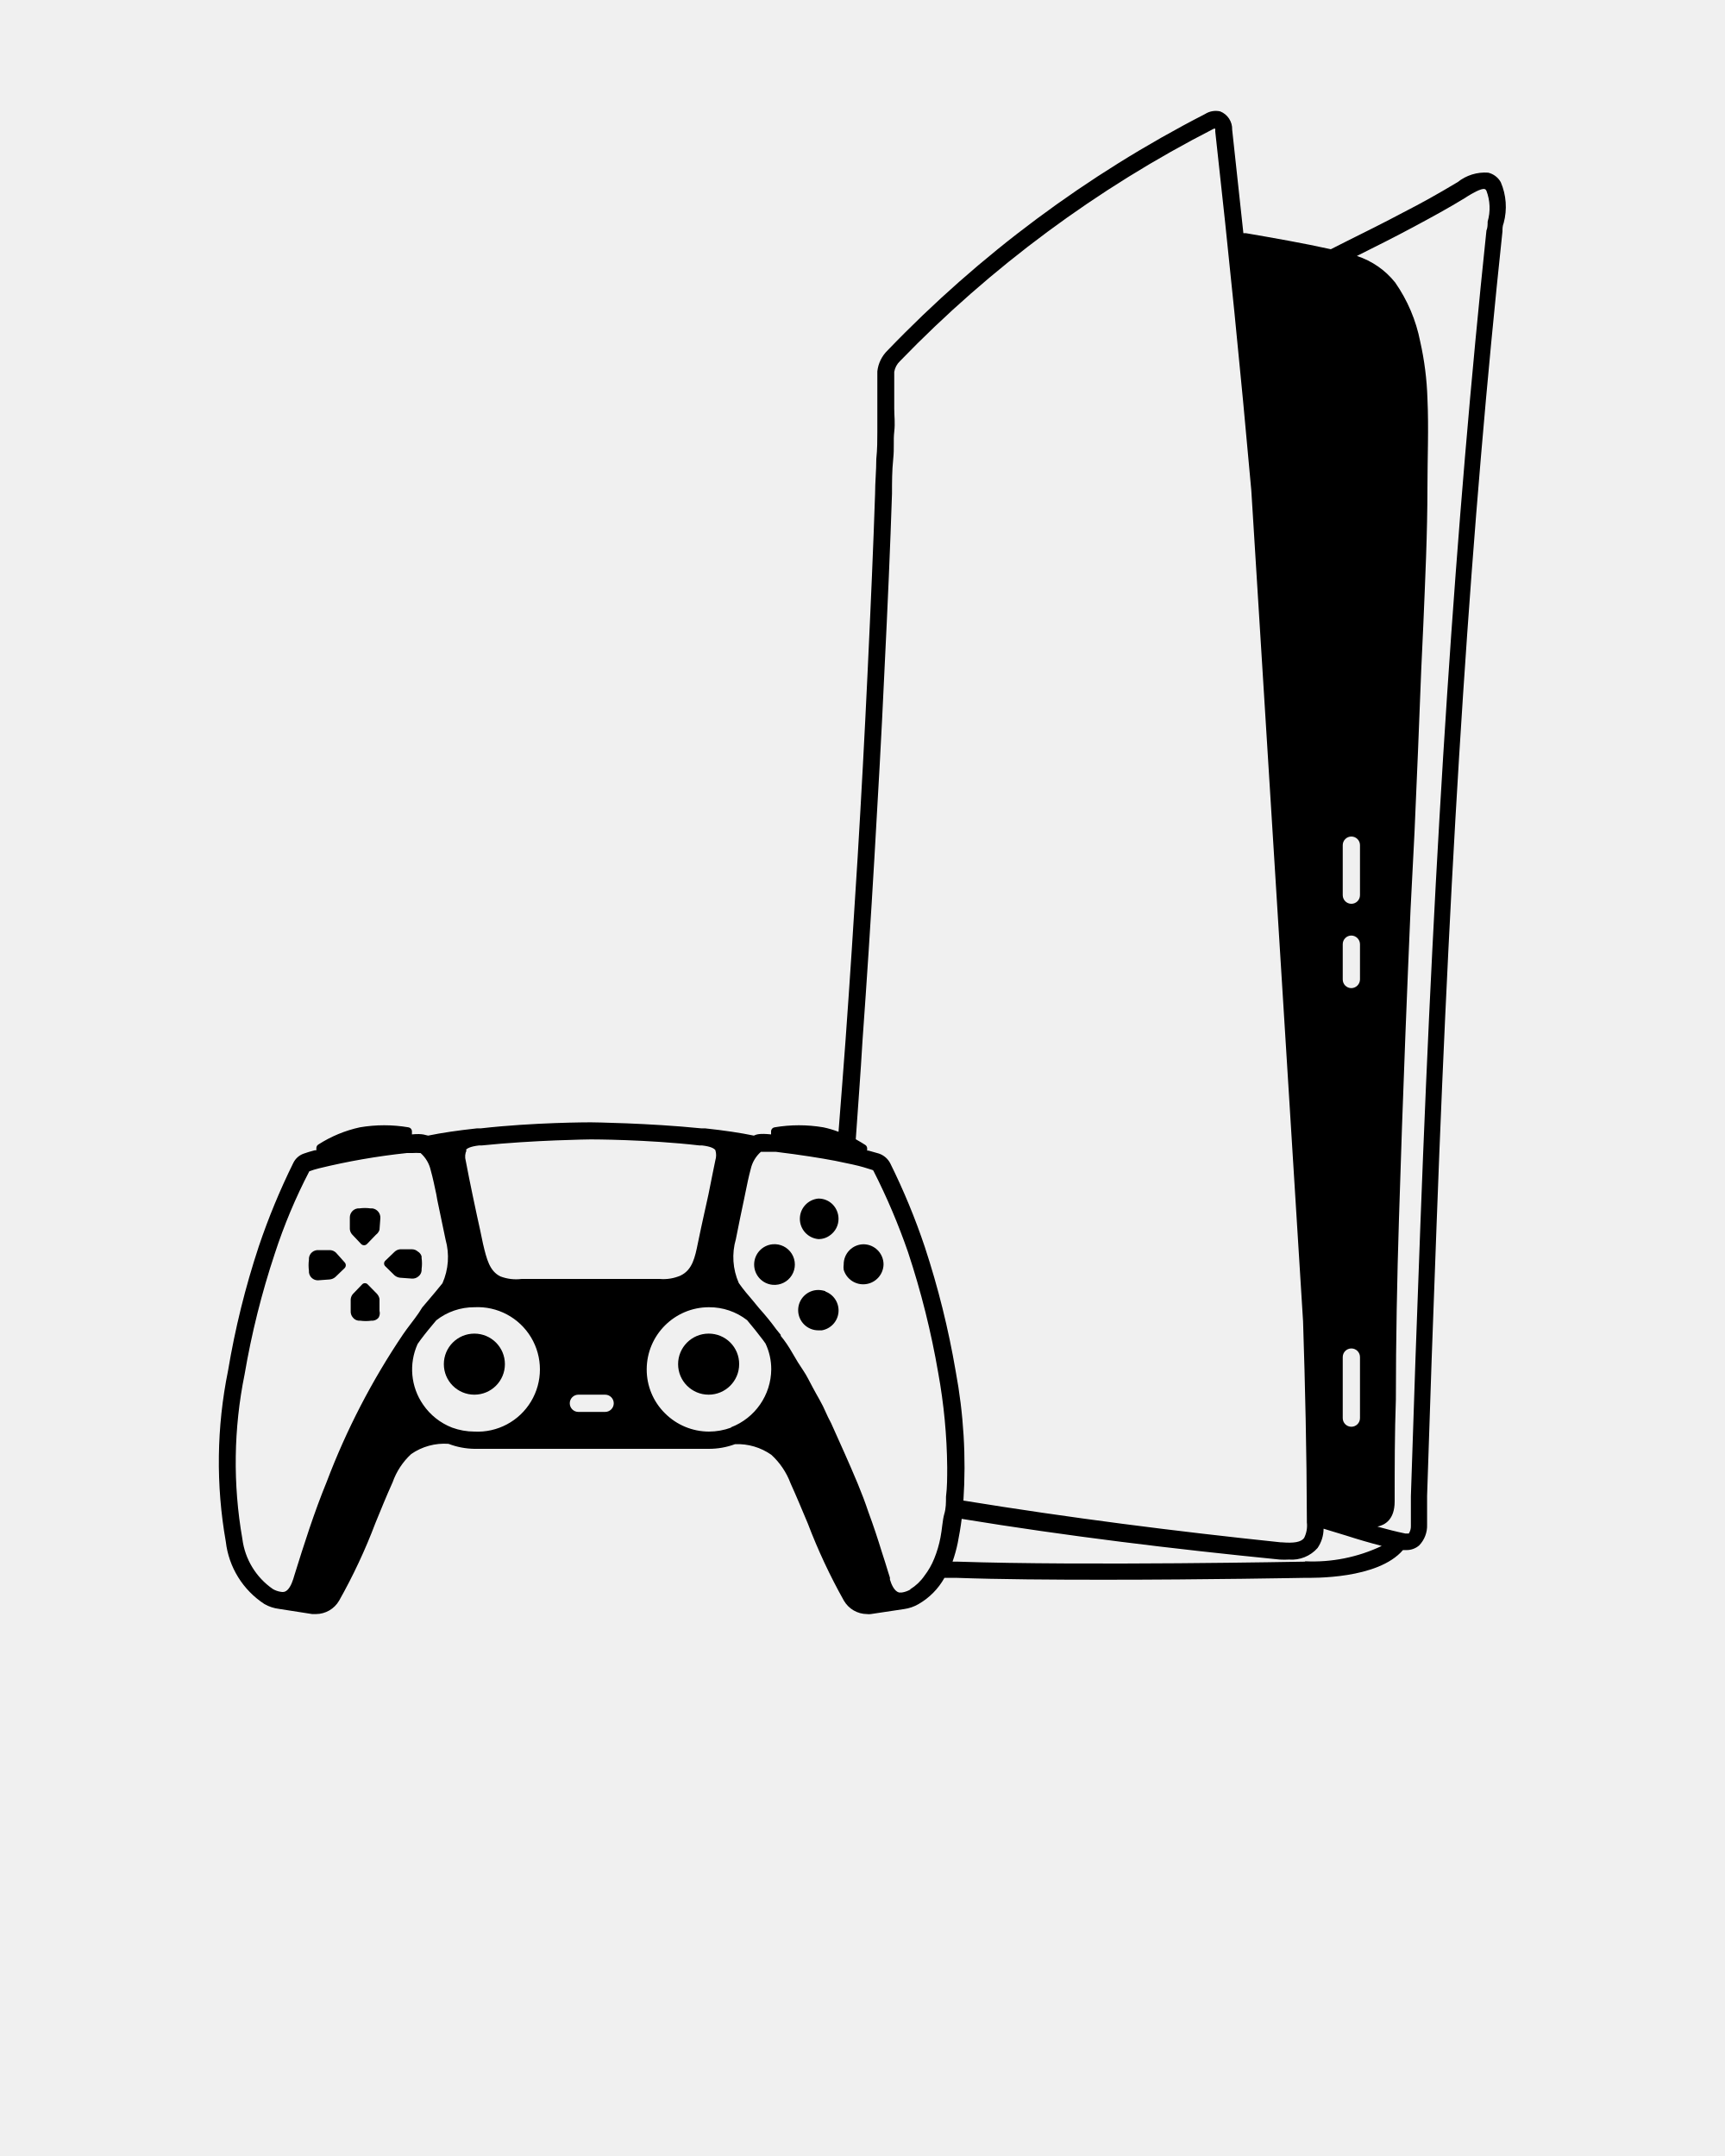
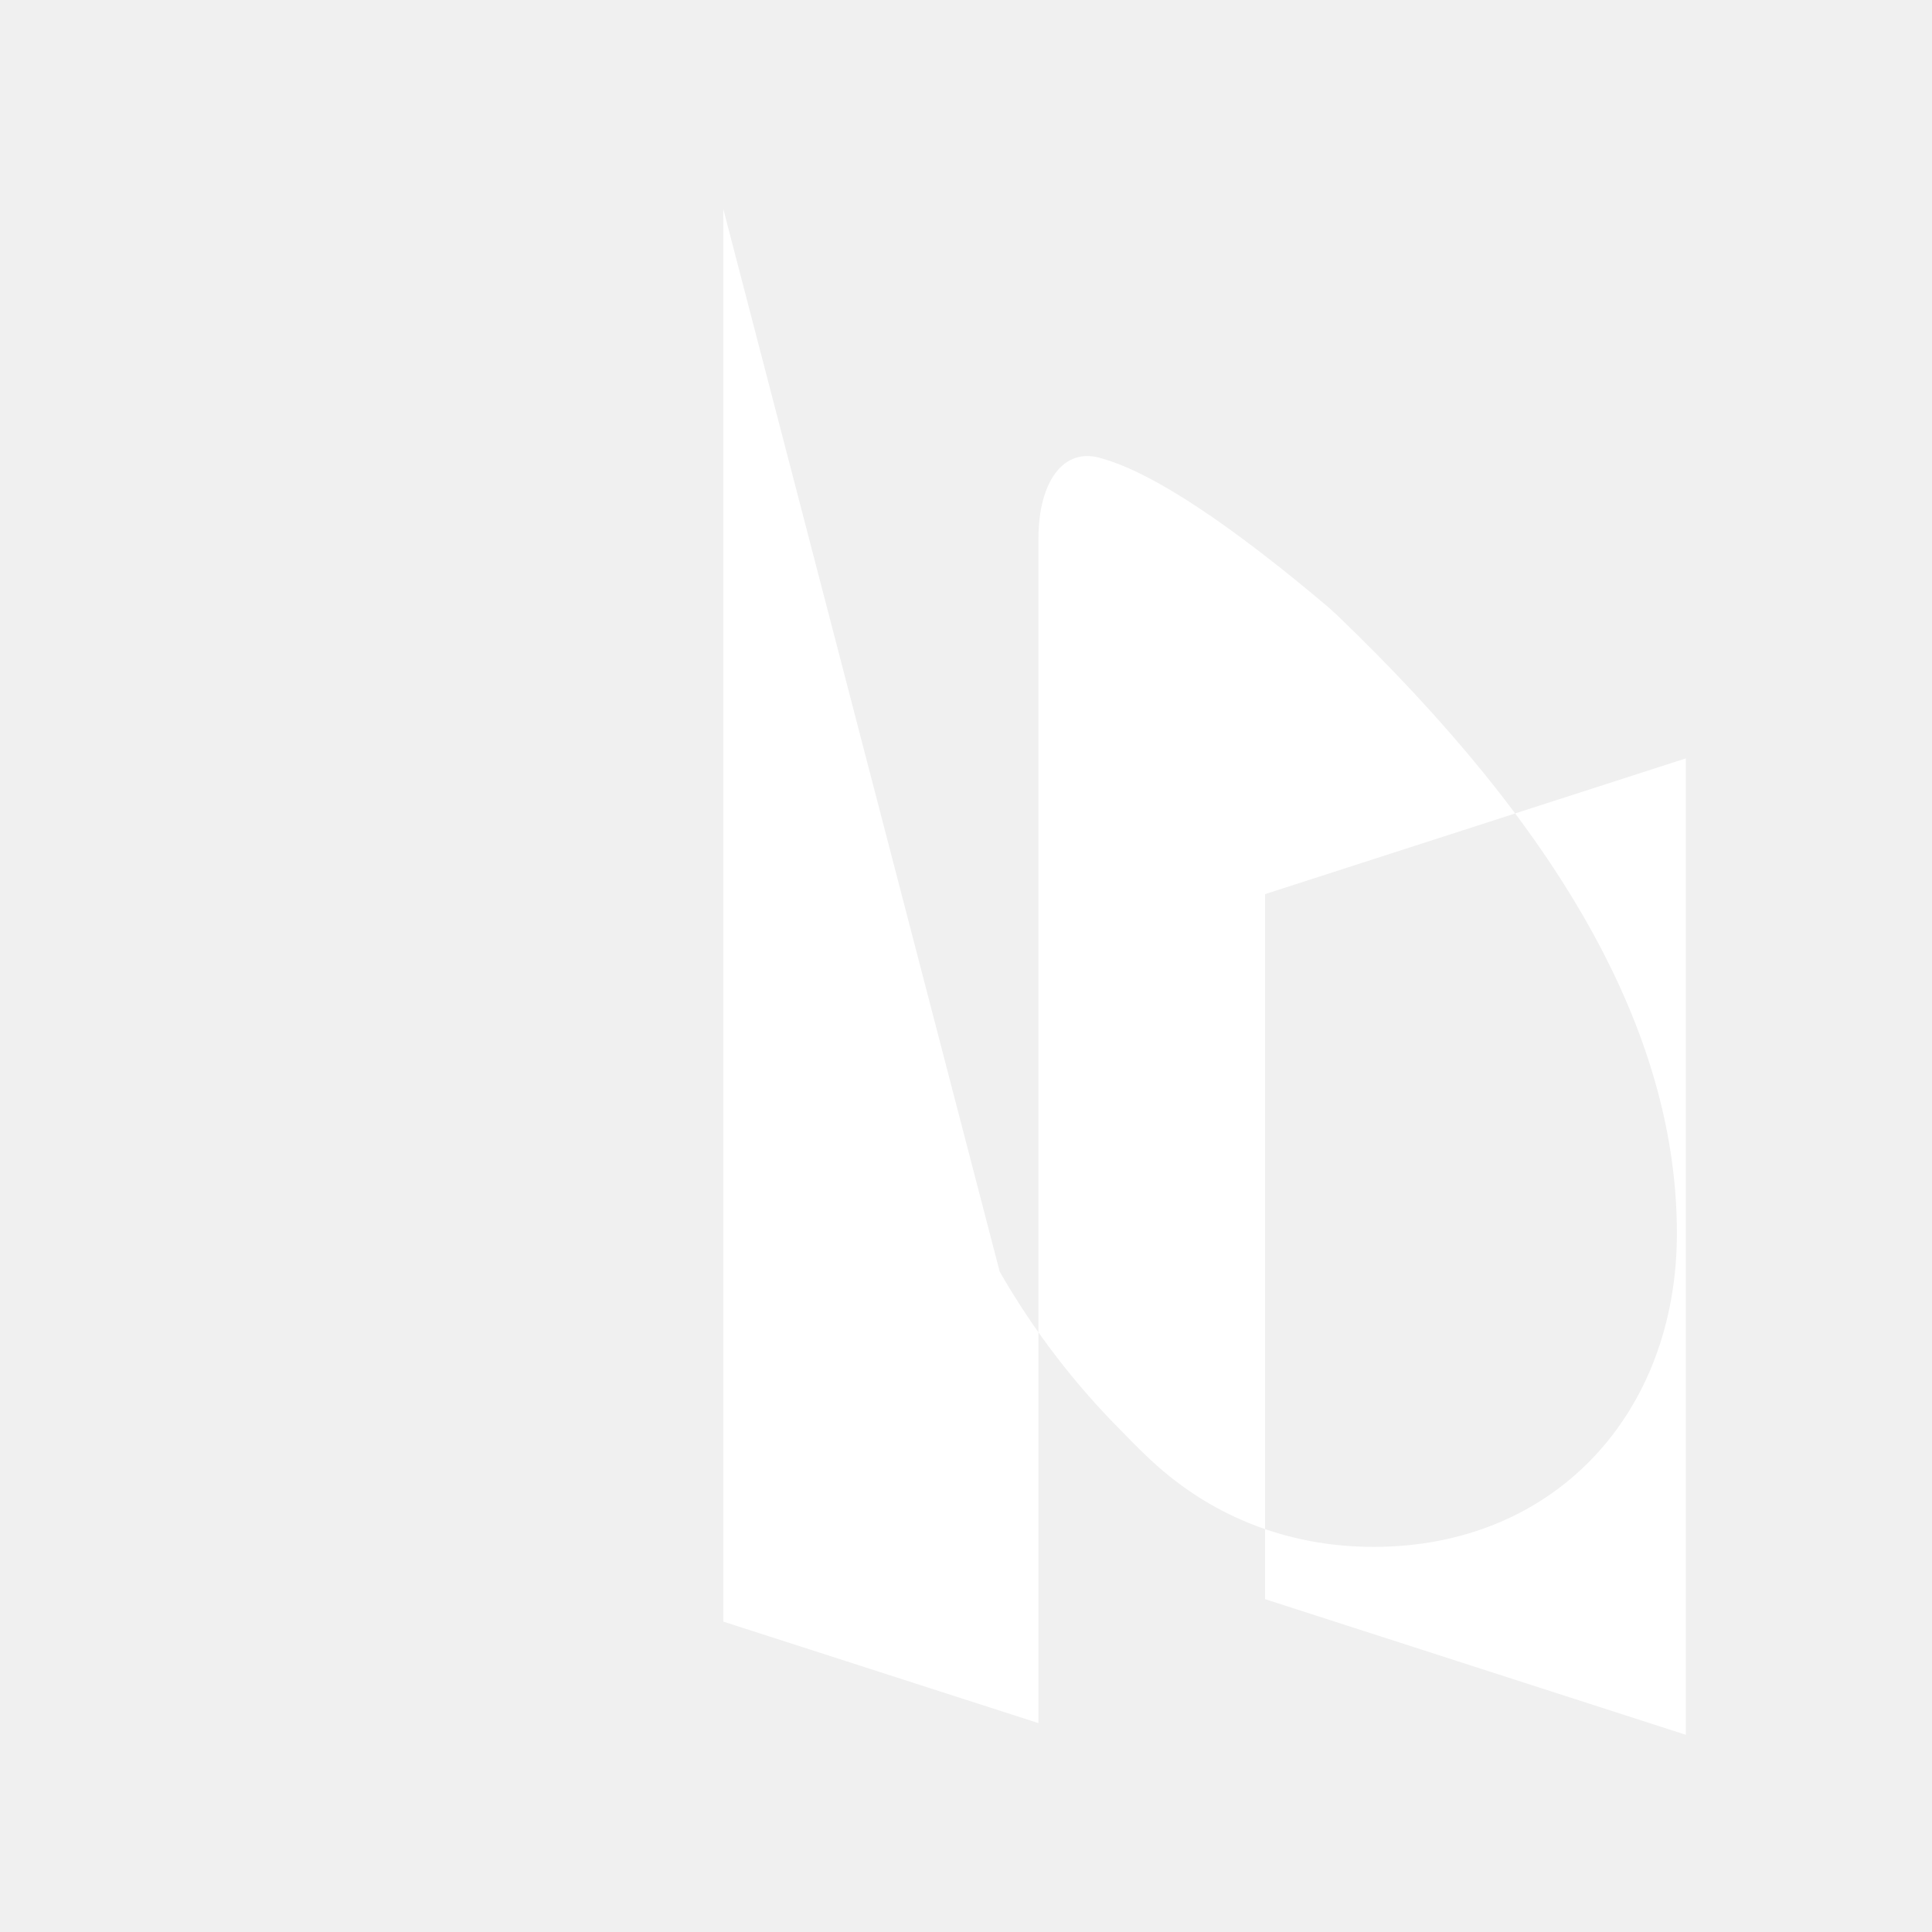
- <svg xmlns="http://www.w3.org/2000/svg" viewBox="0 0 100 125" x="0px" y="0px">
-   <g>
-     <path d="M87,10.56a1.14,1.14,0,0,0-.73-.55,2.54,2.54,0,0,0-1.77.55l-.12.07c-1,.6-2,1.16-3,1.67-1.13.6-2.27,1.17-3.42,1.74l-.81.41c-1.63-.36-3.3-.65-4.92-.93l-.15,0c-.22-2-.43-4-.65-6a1.1,1.1,0,0,0-.69-1.06,1.15,1.15,0,0,0-.88.15,69.64,69.64,0,0,0-18.4,13.7,2,2,0,0,0-.6,1.22c0,.75,0,1.5,0,2.22,0,.44,0,.87,0,1.3s0,1-.06,1.56c0,.68-.07,1.36-.07,2-.1,3-.24,6.25-.44,10.48q-.25,5.29-.57,10.59c-.22,3.57-.45,7.13-.7,10.59-.13,1.78-.27,3.56-.41,5.35a5.65,5.65,0,0,0-.88-.26,8.43,8.43,0,0,0-2.83,0,.24.24,0,0,0-.2.21l0,.2c-.67-.07-.85,0-1,.07q-1.15-.24-2.82-.42l-.15,0h-.07c-3.07-.31-6.34-.35-6.42-.35s-3.3,0-6.37.35l-.22,0c-1.11.12-2.06.26-2.83.42-.09,0-.28-.14-.94-.07l0-.2a.24.24,0,0,0-.2-.21,8.37,8.37,0,0,0-2.82,0,7.34,7.34,0,0,0-2.41,1,.24.24,0,0,0-.11.2v.13l-.09,0c-.27.07-.46.13-.6.18a1.06,1.06,0,0,0-.65.56,39.22,39.22,0,0,0-2,4.84,48.27,48.27,0,0,0-1.78,7.2,26.55,26.55,0,0,0-.13,9.91A5,5,0,0,0,15.33,93a2.24,2.24,0,0,0,.85.28h0l1.92.3h.22a1.56,1.56,0,0,0,1.34-.78,32.56,32.56,0,0,0,2.1-4.49c.32-.78.63-1.55,1-2.37a4.06,4.06,0,0,1,1.08-1.64A3.38,3.38,0,0,1,26,83.71,4.39,4.39,0,0,0,27.5,84H41.1a4.33,4.33,0,0,0,1.51-.27,3.4,3.4,0,0,1,2.11.62A4.27,4.27,0,0,1,45.83,86c.35.77.67,1.55,1,2.33a33.47,33.47,0,0,0,2.09,4.47,1.56,1.56,0,0,0,1.34.78.78.78,0,0,0,.22,0l1.93-.29h0a2.28,2.28,0,0,0,.84-.29,4,4,0,0,0,1.5-1.52h0l.7,0c2.48.09,5.55.11,8.54.11,5.94,0,11.57-.11,11.64-.11.45,0,4.24.09,5.7-1.61l.19,0a1.11,1.11,0,0,0,.75-.27,1.64,1.64,0,0,0,.46-1.2l0-1.68q.25-7.84.55-15.71c.82-22.23,2-40.53,3.82-57.6,0-.15,0-.31.07-.48A3.61,3.61,0,0,0,87,10.56ZM77.84,49a.5.5,0,0,1,.5-.5.5.5,0,0,1,.5.5v2.9a.5.5,0,0,1-.5.5.5.5,0,0,1-.5-.5Zm0,5.74a.5.5,0,0,1,.5-.5.51.51,0,0,1,.5.5v2.05a.51.51,0,0,1-.5.5.5.5,0,0,1-.5-.5Zm0,23.94a.5.5,0,0,1,.5-.5.5.5,0,0,1,.5.5v3.54a.5.5,0,0,1-.5.5.5.5,0,0,1-.5-.5ZM50,60.34c.25-3.47.48-7,.69-10.6s.41-7.07.57-10.6c.21-4.23.35-7.47.45-10.52,0-.66,0-1.32.07-2s0-1.06.06-1.59,0-.89,0-1.33c0-.7,0-1.43,0-2.14a1.11,1.11,0,0,1,.33-.62A69,69,0,0,1,70.37,7.46l.08,0a1.09,1.09,0,0,1,0,.17q1.17,10.5,2.09,20.81l3,48.17c.12,3.7.21,7.6.22,11.46h0v.19a1.6,1.6,0,0,1-.16.91c-.18.24-.58.31-1.3.25h-.06C68.12,88.78,62,88,55.85,87a30.06,30.06,0,0,0-.45-7.51,49.82,49.82,0,0,0-1.79-7.2,38.48,38.48,0,0,0-2-4.84,1.16,1.16,0,0,0-.66-.57l-.6-.17-.08,0v-.13a.24.24,0,0,0-.11-.2c-.11-.07-.3-.19-.55-.33C49.74,64.15,49.89,62.25,50,60.34Zm-23,6.34c.06-.09.25-.21.77-.27h0l.16,0c3-.31,6.26-.35,6.32-.35s3.26,0,6.3.35l.15,0h0c.52.06.7.18.77.27a1,1,0,0,1,0,.59l-.16.78-.24,1.2-.25,1.13c-.12.56-.25,1.12-.36,1.68-.17.84-.32,1.56-1,1.89a2.47,2.47,0,0,1-1.22.2H30.24A2.54,2.54,0,0,1,29,74c-.62-.31-.79-1-1-1.89-.11-.55-.23-1.09-.35-1.63l-.25-1.18c-.14-.66-.27-1.32-.4-2A.87.87,0,0,1,27.05,66.68ZM23.58,77.06l-.22.31a41.69,41.69,0,0,0-4.42,8.54c-.73,1.78-1.32,3.64-1.88,5.44l-.06.2c-.1.31-.27.68-.52.74a.44.44,0,0,1-.2,0,1.27,1.27,0,0,1-.46-.16,4.17,4.17,0,0,1-1.77-2.91,25.64,25.64,0,0,1,.13-9.54,47.45,47.45,0,0,1,1.75-7,31.43,31.43,0,0,1,2-4.77,4.81,4.81,0,0,1,.55-.17,38.64,38.64,0,0,1,5.11-.89l.33,0a3,3,0,0,1,.41,0h0l.05,0a1.88,1.88,0,0,1,.59,1c.13.46.22.92.32,1.38l.06.34.48,2.3v0h0a3.75,3.75,0,0,1-.18,2.53c-.27.34-.55.67-.83,1l-.34.4C24.22,76.24,23.89,76.64,23.58,77.06ZM27.5,83a3.77,3.77,0,0,1-1.29-.23,3.62,3.62,0,0,1-1.68-1.33,3.58,3.58,0,0,1-.32-3.52l.17-.24c.29-.39.6-.76.91-1.13a3.55,3.55,0,0,1,2.21-.76,3.61,3.61,0,1,1,0,7.21Zm7.58-1.14H33.53a.5.5,0,0,1,0-1h1.55a.5.5,0,0,1,0,1Zm7.3.91h0a3.71,3.71,0,0,1-1.28.23,3.61,3.61,0,0,1-2.55-1.06,3.56,3.56,0,0,1-1.06-2.55,3.61,3.61,0,0,1,3.61-3.6,3.56,3.56,0,0,1,2.21.75c.31.37.62.75.92,1.15l.15.21a3.48,3.48,0,0,1,.33,1.49A3.63,3.63,0,0,1,42.38,82.75Zm10.39,9.39a1.44,1.44,0,0,1-.49.17h-.16c-.27-.07-.44-.45-.53-.75l0-.11-.11-.35c-.11-.37-.23-.74-.35-1.11-.24-.78-.5-1.57-.79-2.35-.18-.54-.38-1.07-.6-1.6l-.05-.12c-.47-1.13-1-2.29-1.51-3.43L48,82.16l-.29-.63c-.13-.26-.27-.5-.41-.75l-.18-.33c-.19-.35-.36-.71-.56-1s-.41-.63-.62-1-.44-.71-.68-1l0-.06L45,77.07c-.31-.43-.65-.84-1-1.23l-.37-.45c-.27-.31-.54-.63-.8-1a3.73,3.73,0,0,1-.17-2.55q.23-1.17.48-2.34l.08-.39c.09-.44.18-.89.3-1.33a1.88,1.88,0,0,1,.59-1l0,0,.44,0,.32,0h.11c1.46.18,2.59.36,3.43.52l1,.21c.26.06.48.11.64.16l.52.16a.1.1,0,0,1,.07.06,37.22,37.22,0,0,1,2,4.71,48.09,48.09,0,0,1,1.75,7,32.24,32.24,0,0,1,.52,5.46c0,.59,0,1.16-.07,1.72,0,.34,0,.67-.1,1s-.13.92-.22,1.36a6.38,6.38,0,0,1-.36,1.22,4.2,4.2,0,0,1-.57,1A2.73,2.73,0,0,1,52.77,92.14Zm22.89-1.62c-.13,0-12.79.25-20.16,0h-.28a8.51,8.51,0,0,0,.3-1.08c.09-.46.17-.92.23-1.4,6.11,1,12.29,1.75,18.44,2.36h0a4.58,4.58,0,0,0,.53,0,2,2,0,0,0,1.66-.67,2,2,0,0,0,.35-1.12l.16.05,1.15.35c.68.22,1.37.42,2.06.6A9.31,9.31,0,0,1,75.66,90.52ZM86.24,12.85c0,.17,0,.35-.07.52-1.8,17.09-3,35.41-3.83,57.66q-.3,7.86-.55,15.72l0,1.72a.76.76,0,0,1-.12.44s-.16,0-.2,0c-.54-.11-1.08-.25-1.62-.4.43-.09,1-.4,1-1.46,0-2,0-3.94.07-5.91,0-3.44.07-7,.18-10.49s.23-7.07.37-10.6c.09-2.43.2-4.87.3-7.3L82,48.27q.21-4.71.39-9.43l.12-2.59c.11-2.62.24-5.33.24-8,0-1.65.08-3.42,0-5.15a17.48,17.48,0,0,0-.42-3.3,9,9,0,0,0-1.45-3.42,4.7,4.7,0,0,0-2.22-1.54c1.1-.55,2.2-1.1,3.28-1.68s2-1.08,3-1.69l.12-.08c.26-.16.8-.48,1-.43,0,0,.06,0,.11.1A2.82,2.82,0,0,1,86.24,12.85Z" />
-     <circle cx="27.5" cy="79.09" r="1.77" />
-     <path d="M21.57,70.06l-.09,0a2.36,2.36,0,0,0-.65,0l-.09,0a.53.53,0,0,0-.46.52v0l0,.68a.53.53,0,0,0,.15.33l.51.54a.24.24,0,0,0,.33,0l.52-.54A.58.58,0,0,0,22,71.3l.05-.68a.54.54,0,0,0-.46-.56Z" />
-     <path d="M21.84,75l-.52-.53a.22.22,0,0,0-.33,0l-.51.53a.53.53,0,0,0-.15.33l0,.68a.52.52,0,0,0,.13.38.48.48,0,0,0,.33.18l.09,0a2.36,2.36,0,0,0,.65,0l.09,0a.48.48,0,0,0,.33-.18A.51.51,0,0,0,22,76v0L22,75.31A.58.58,0,0,0,21.84,75Z" />
-     <path d="M24.22,72.56a.51.51,0,0,0-.34-.13h0l-.68,0a.53.53,0,0,0-.33.15l-.53.51a.22.22,0,0,0,0,.33l.53.52a.58.58,0,0,0,.33.14l.68.05a.52.52,0,0,0,.38-.13.48.48,0,0,0,.18-.33l0-.09a2.36,2.36,0,0,0,0-.65l0-.09A.48.48,0,0,0,24.22,72.56Z" />
-     <path d="M19.48,72.63a.53.53,0,0,0-.33-.15l-.68,0a.52.52,0,0,0-.56.46l0,.09a2.36,2.36,0,0,0,0,.65l0,.09a.52.52,0,0,0,.52.46h0l.68-.05a.58.58,0,0,0,.33-.14l.54-.52a.24.24,0,0,0,0-.33Z" />
-     <path d="M41.08,77.32a1.77,1.77,0,1,0,1.77,1.77A1.76,1.76,0,0,0,41.08,77.32Z" />
-     <path d="M47.44,69.49a1.18,1.18,0,0,0,0,2.35,1.1,1.1,0,0,0,.69-.23,1.16,1.16,0,0,0,.48-.94,1.2,1.2,0,0,0-.33-.83A1.15,1.15,0,0,0,47.44,69.49Z" />
-     <path d="M47.85,74.86a1.41,1.41,0,0,0-.41-.07,1.17,1.17,0,1,0,0,2.34l.2,0a1.17,1.17,0,0,0,.21-2.25Z" />
-     <path d="M50.08,72.14a1.16,1.16,0,0,0-1.17,1.17,1.06,1.06,0,0,0,0,.31,1.18,1.18,0,0,0,2.31-.31A1.17,1.17,0,0,0,50.08,72.14Z" />
-     <path d="M44.79,72.14a1.18,1.18,0,0,0,0,2.35,1.18,1.18,0,1,0,0-2.35Z" />
-   </g>
+ <svg xmlns="http://www.w3.org/2000/svg" role="img" viewBox="0 0 24 24" fill="white">
+   <path d="M8.985 2.596v17.548l3.915 1.261V6.688c0-.69.304-1.151.794-.991.636.181 1.585.813 2.811 1.849l.107.098c2.724 2.615 4.219 5.141 4.219 7.678 0 2.227-1.511 3.894-3.767 3.894-1.074 0-2.059-.386-2.837-1.144 0 0-.111-.104-.272-.272a9.513 9.513 0 01-1.536-2.002L8.985 2.596zm6.73 15.643v1.626l5.227 1.685V9.421l-5.227 1.686v6.132z" />
</svg>
